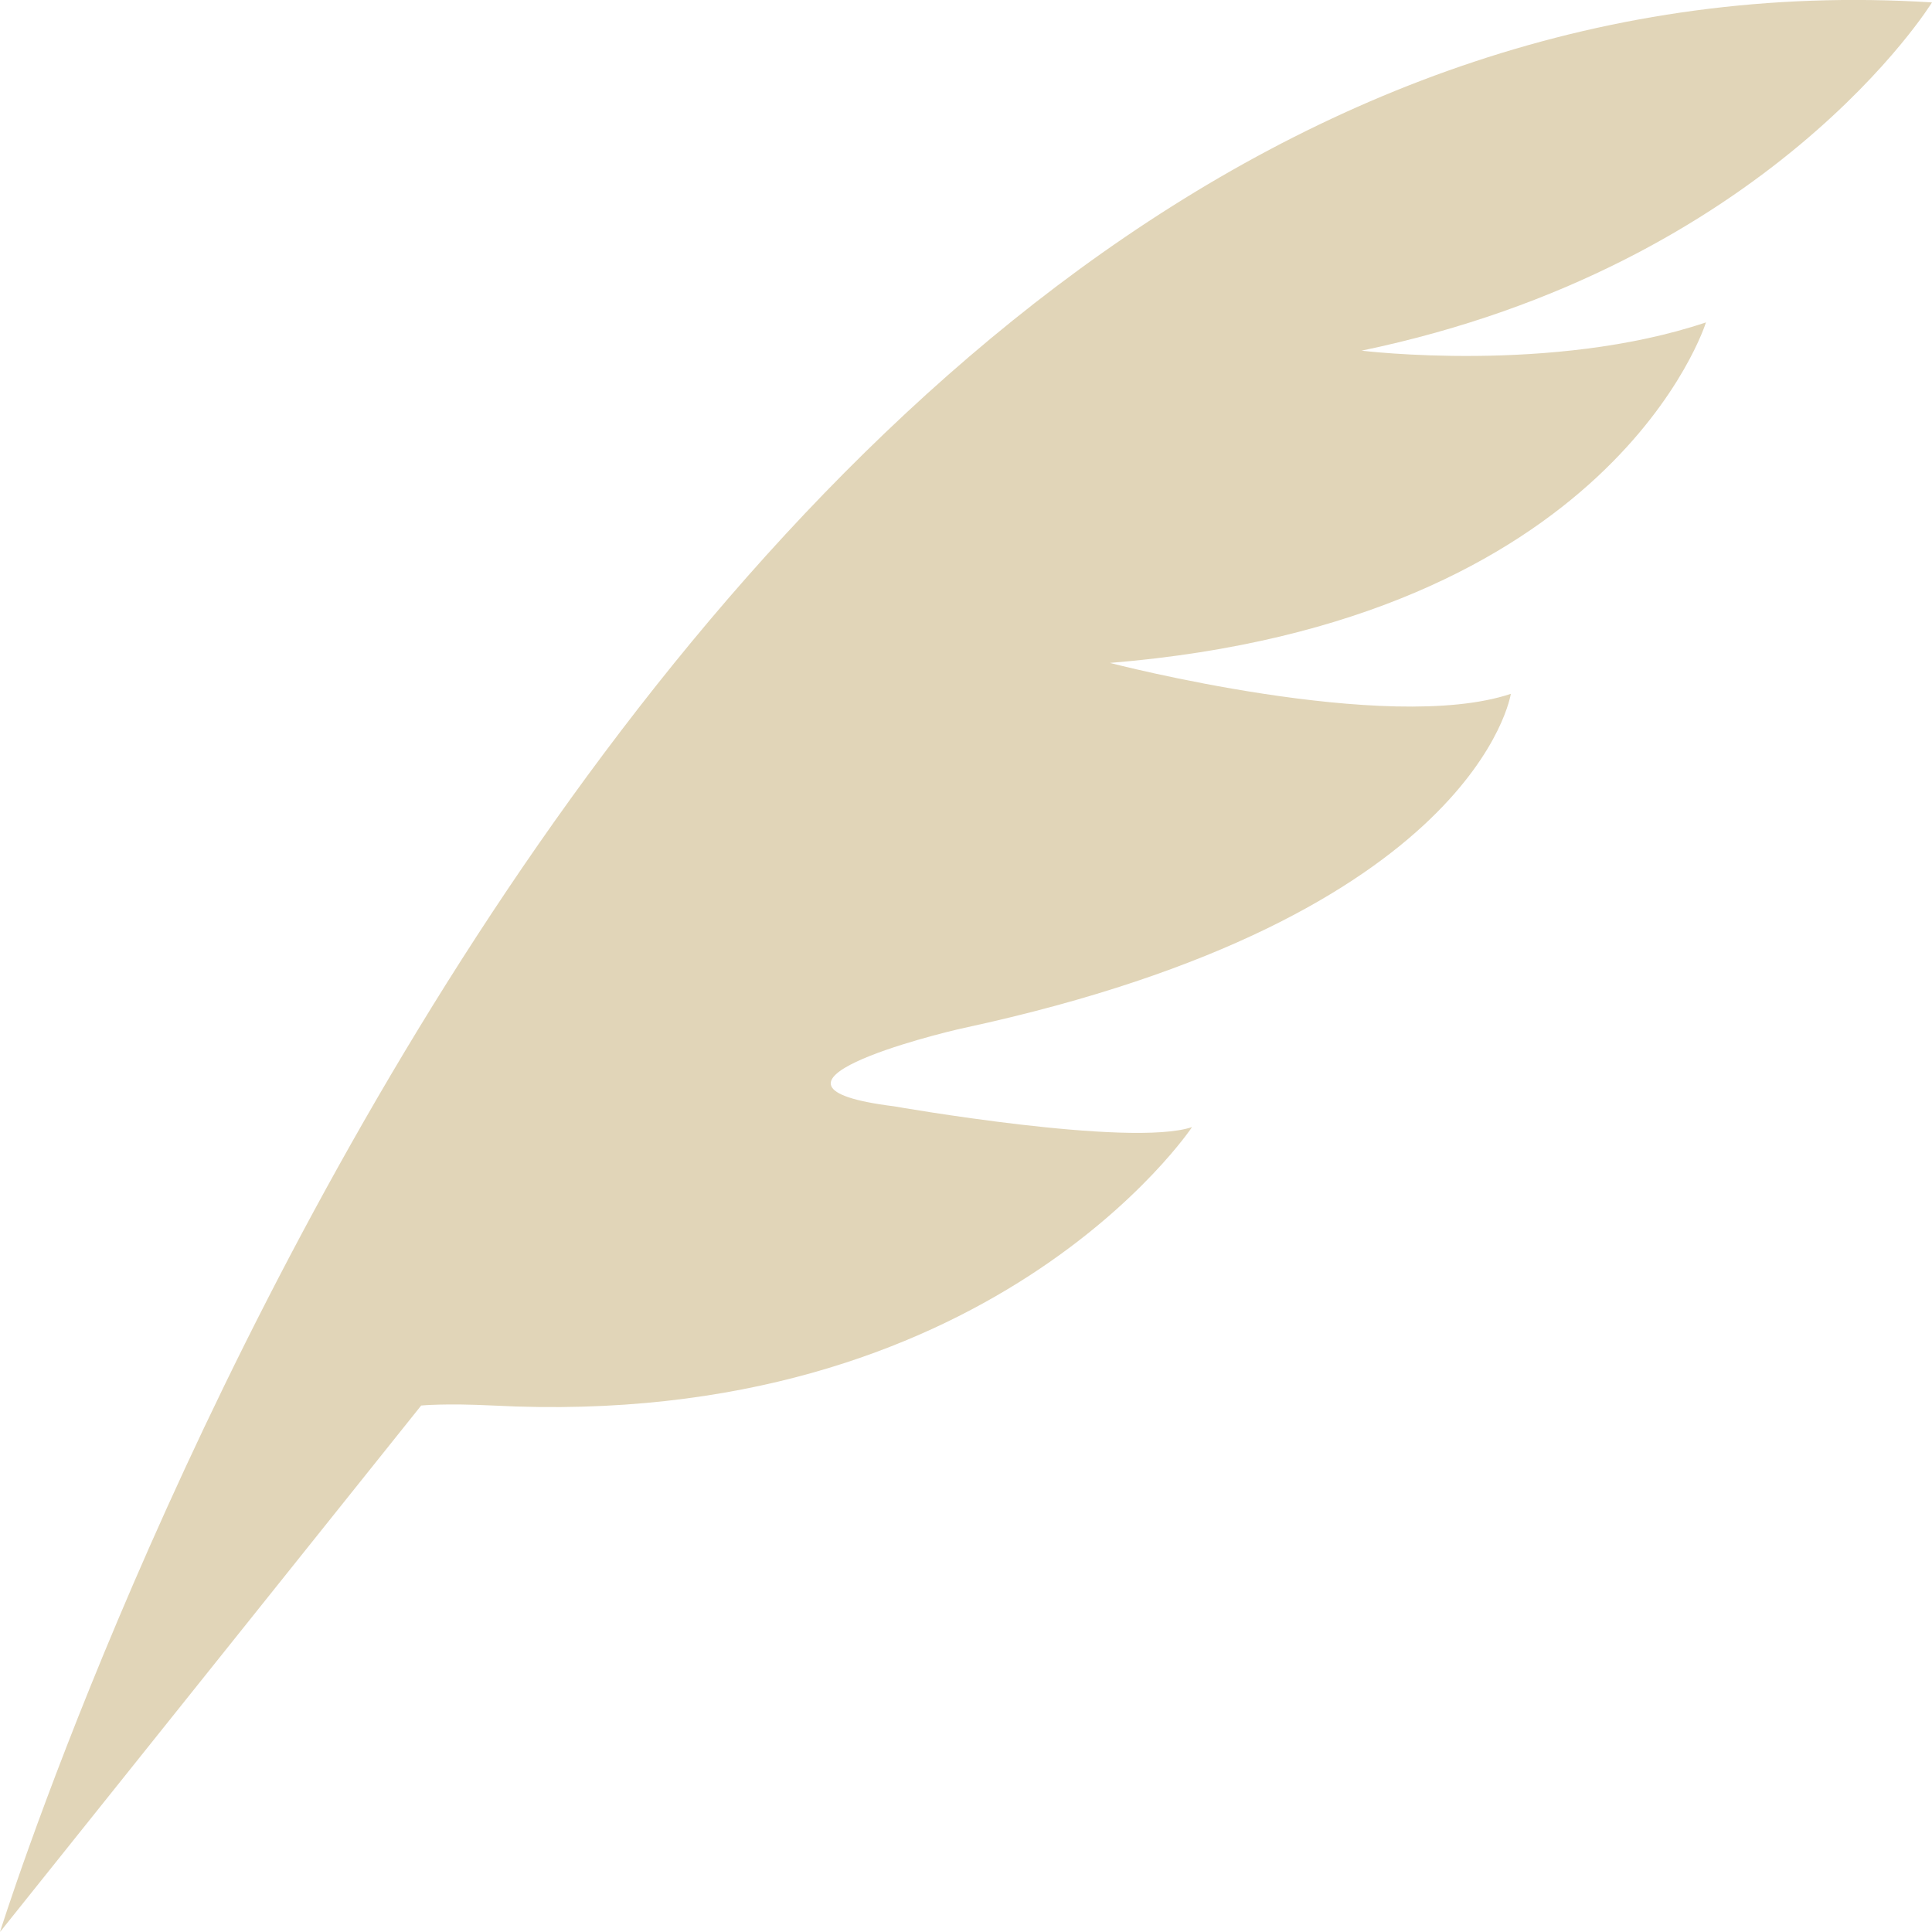
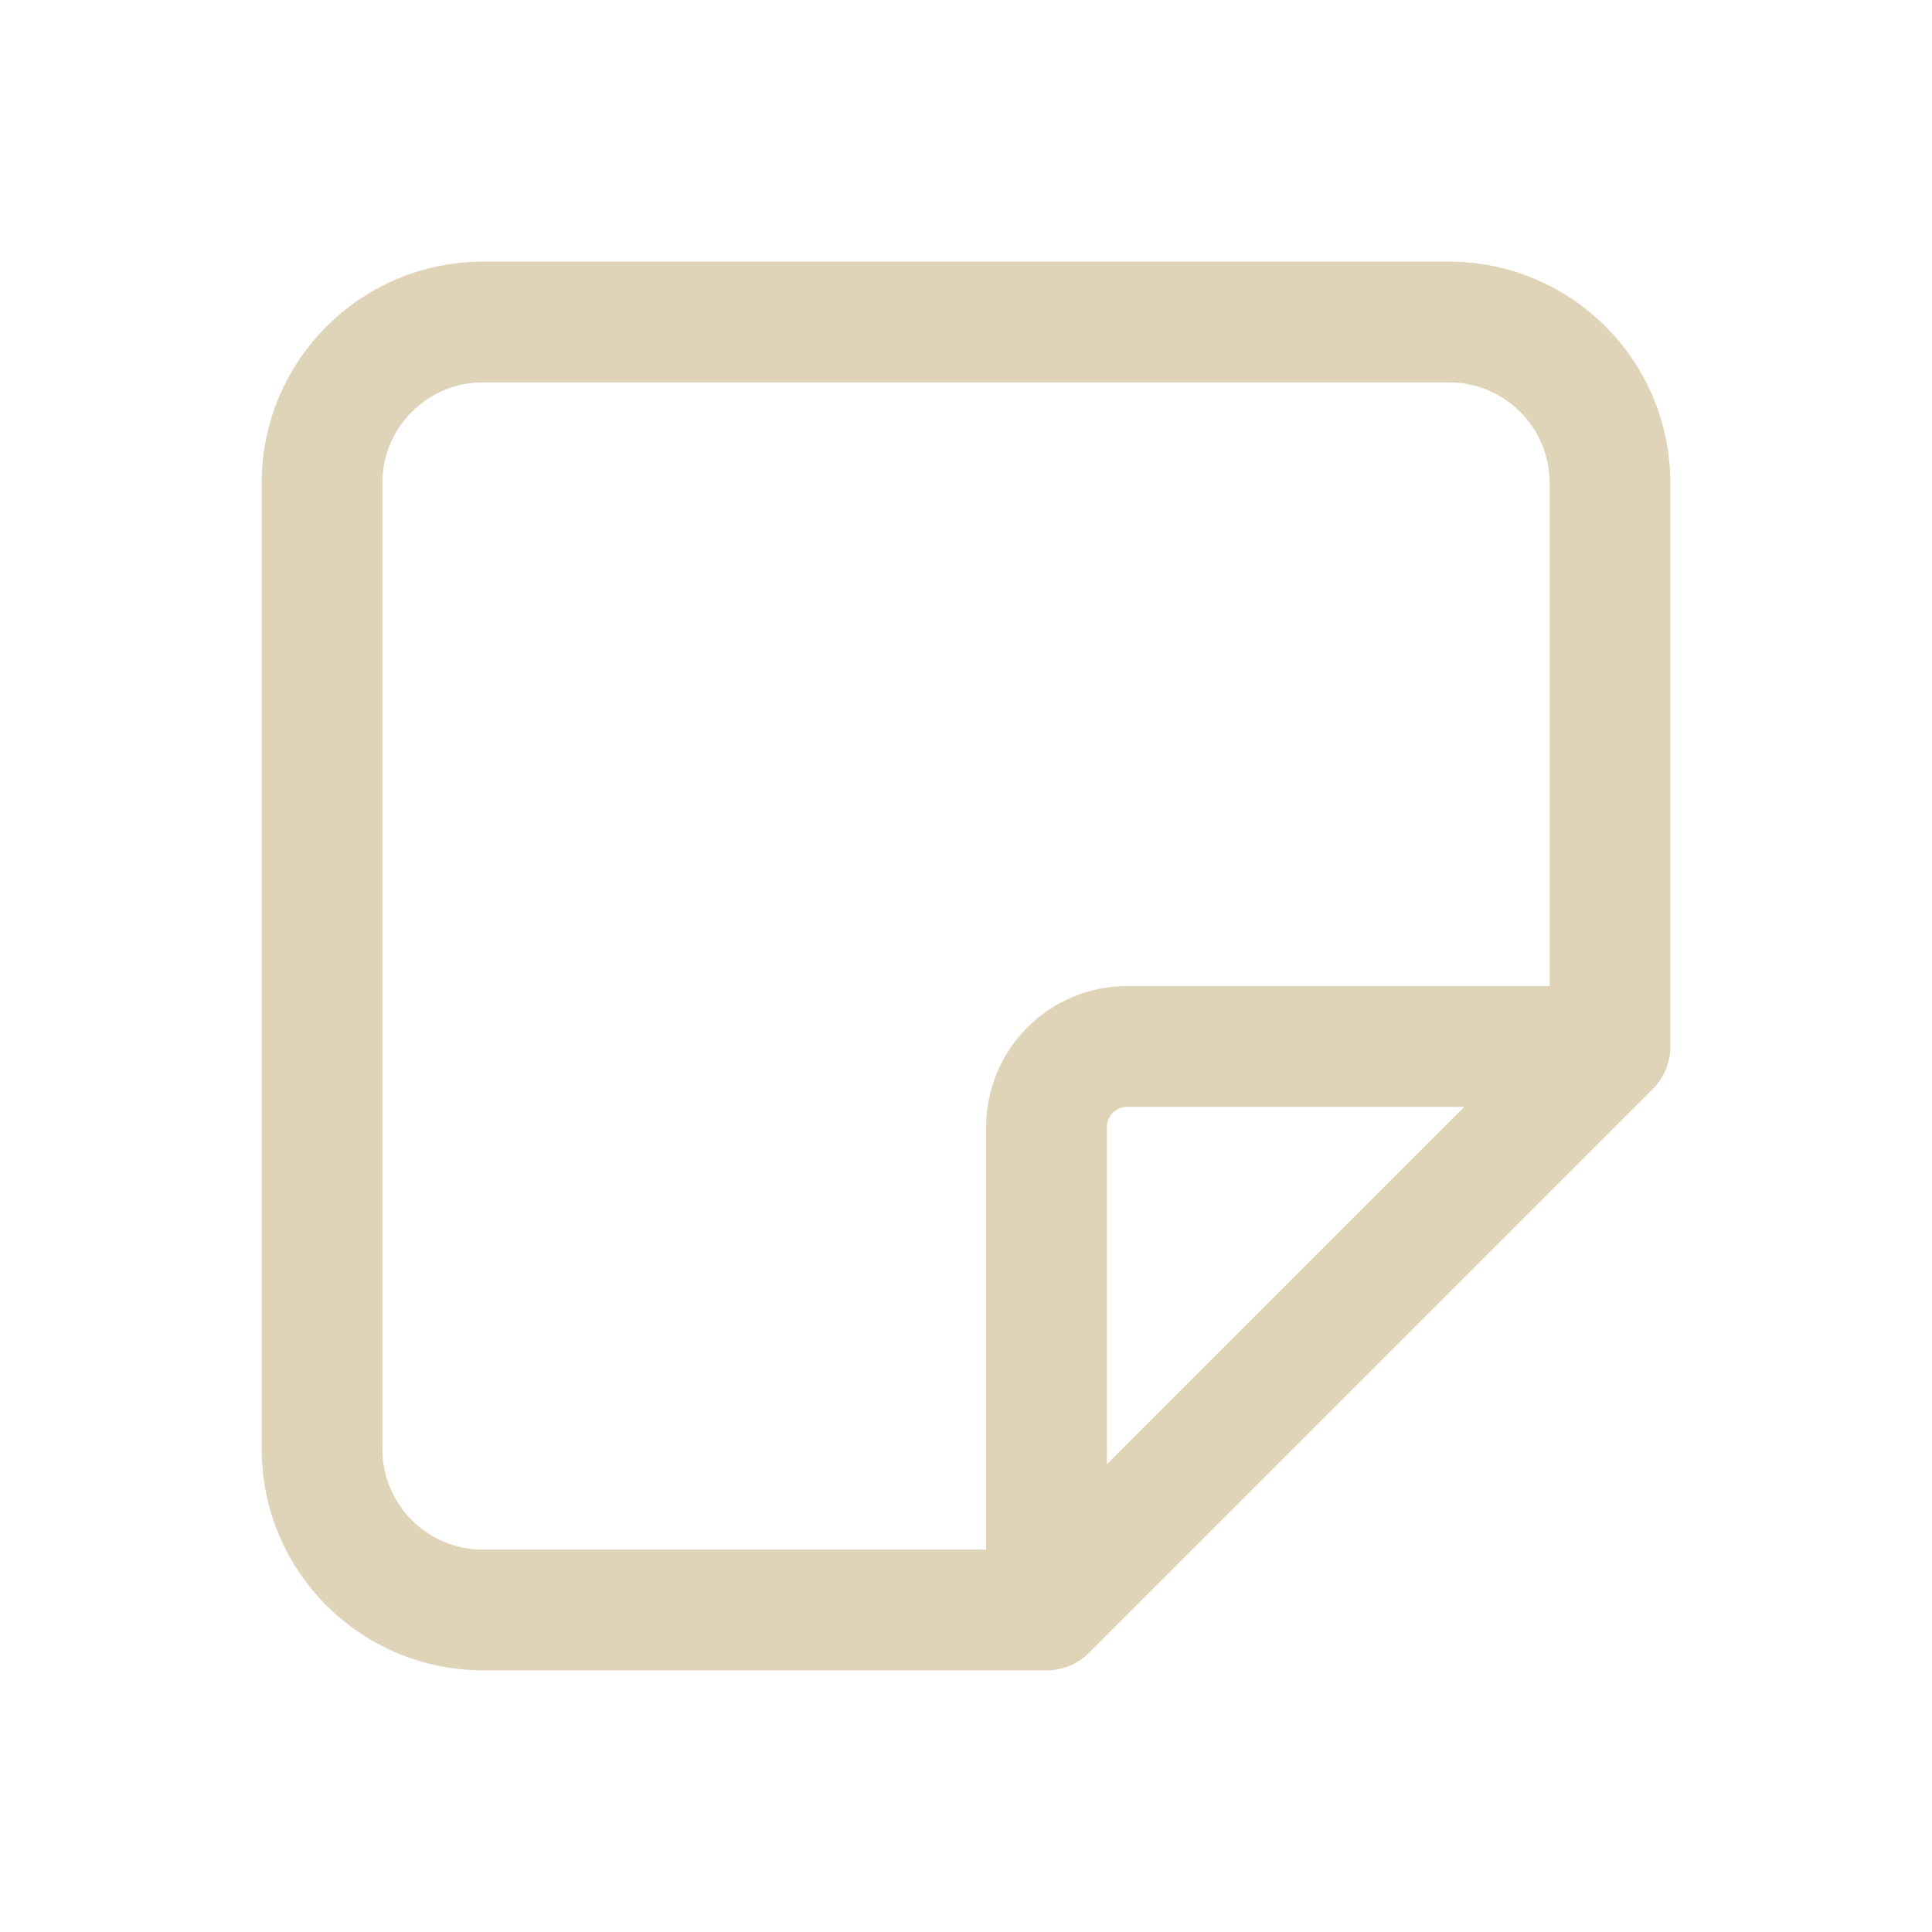
- <svg xmlns="http://www.w3.org/2000/svg" fill="none" viewBox="0 0 8 8">
+ <svg xmlns="http://www.w3.org/2000/svg" fill="none" stroke="#E0D4B8" stroke-linecap="round" stroke-linejoin="round" stroke-width="1.5" viewBox="0 0 24 24">
  <defs />
-   <path fill="#E1D5B8" d="M0 8S2.596-.331 8 .01c0 0-.67 1.09-2.362 1.442 0 0 .788.097 1.426-.117 0 0-.383 1.24-2.468 1.41 0 0 1.149.299 1.66.128 0 0-.139.924-2.262 1.383-.126.027-.973.24-.292.325 0 0 .978.172 1.234.086 0 0-.838 1.26-2.894 1.153-.202-.01-.298 0-.298 0L0 8z" />
+   <path d="M13 20l7-7m-7 7v-6a1 1 0 011-1h6V6a2 2 0 00-2-2H6a2 2 0 00-2 2v12a2 2 0 002 2h7" />
</svg>
